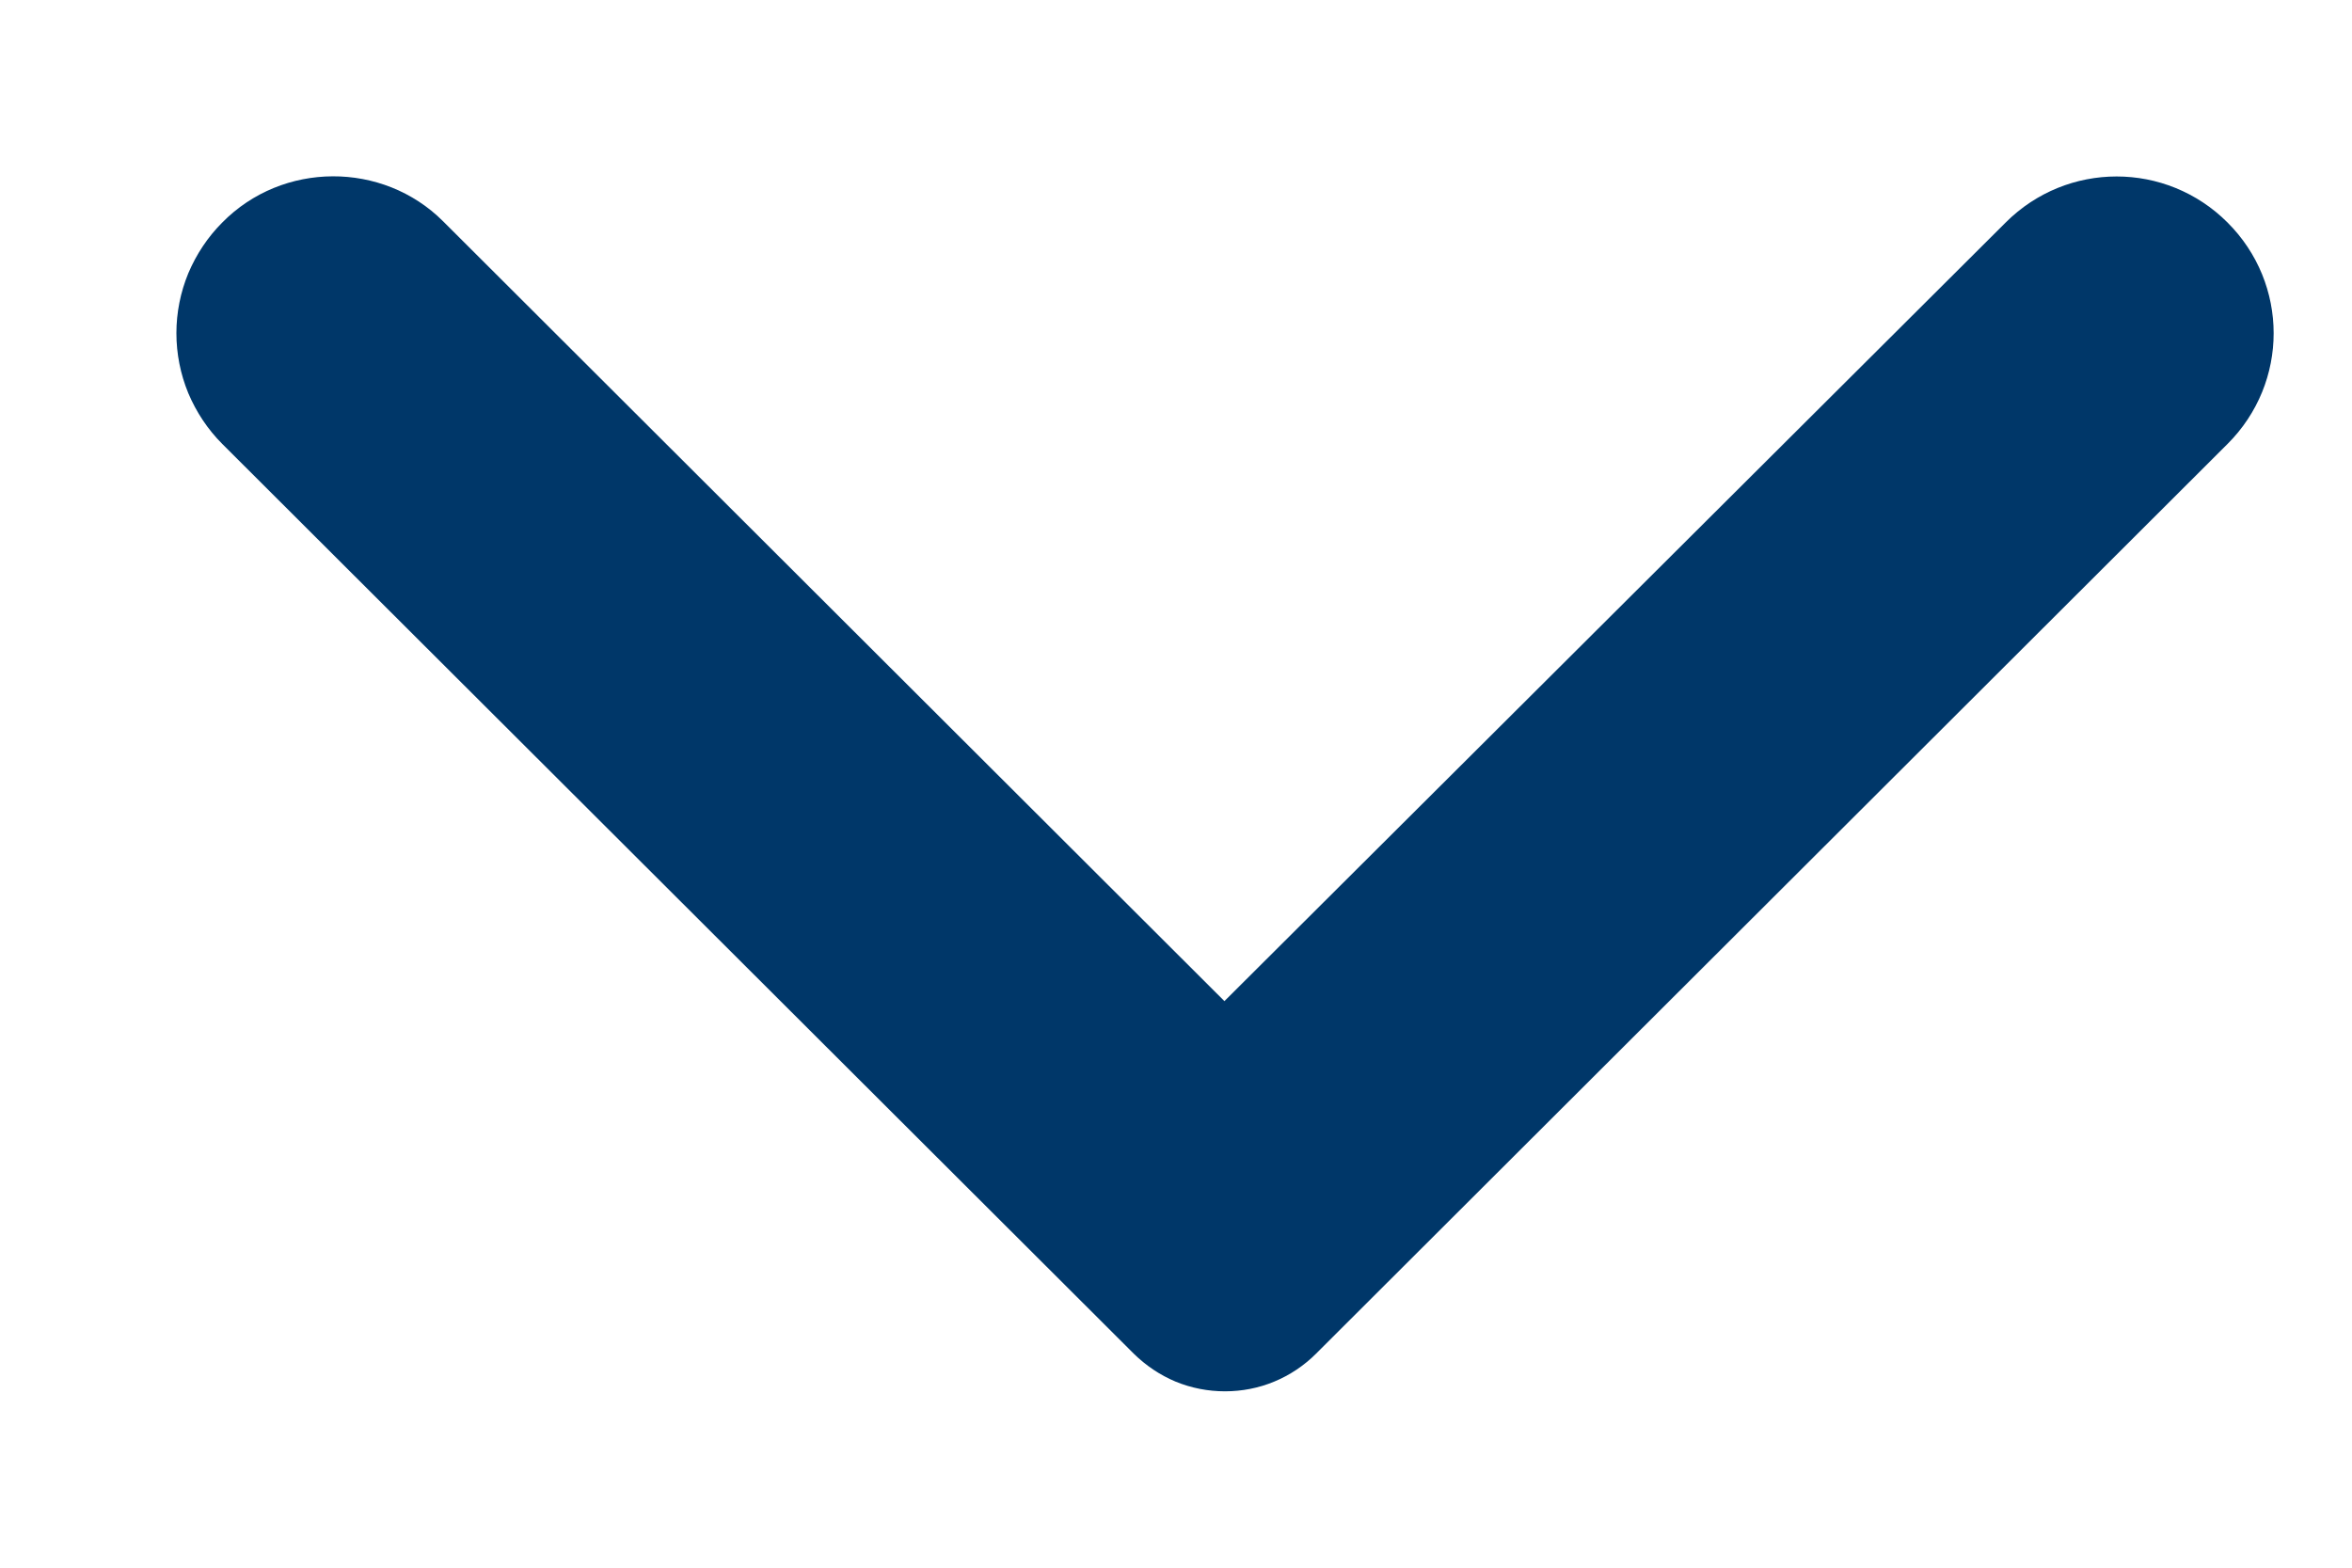
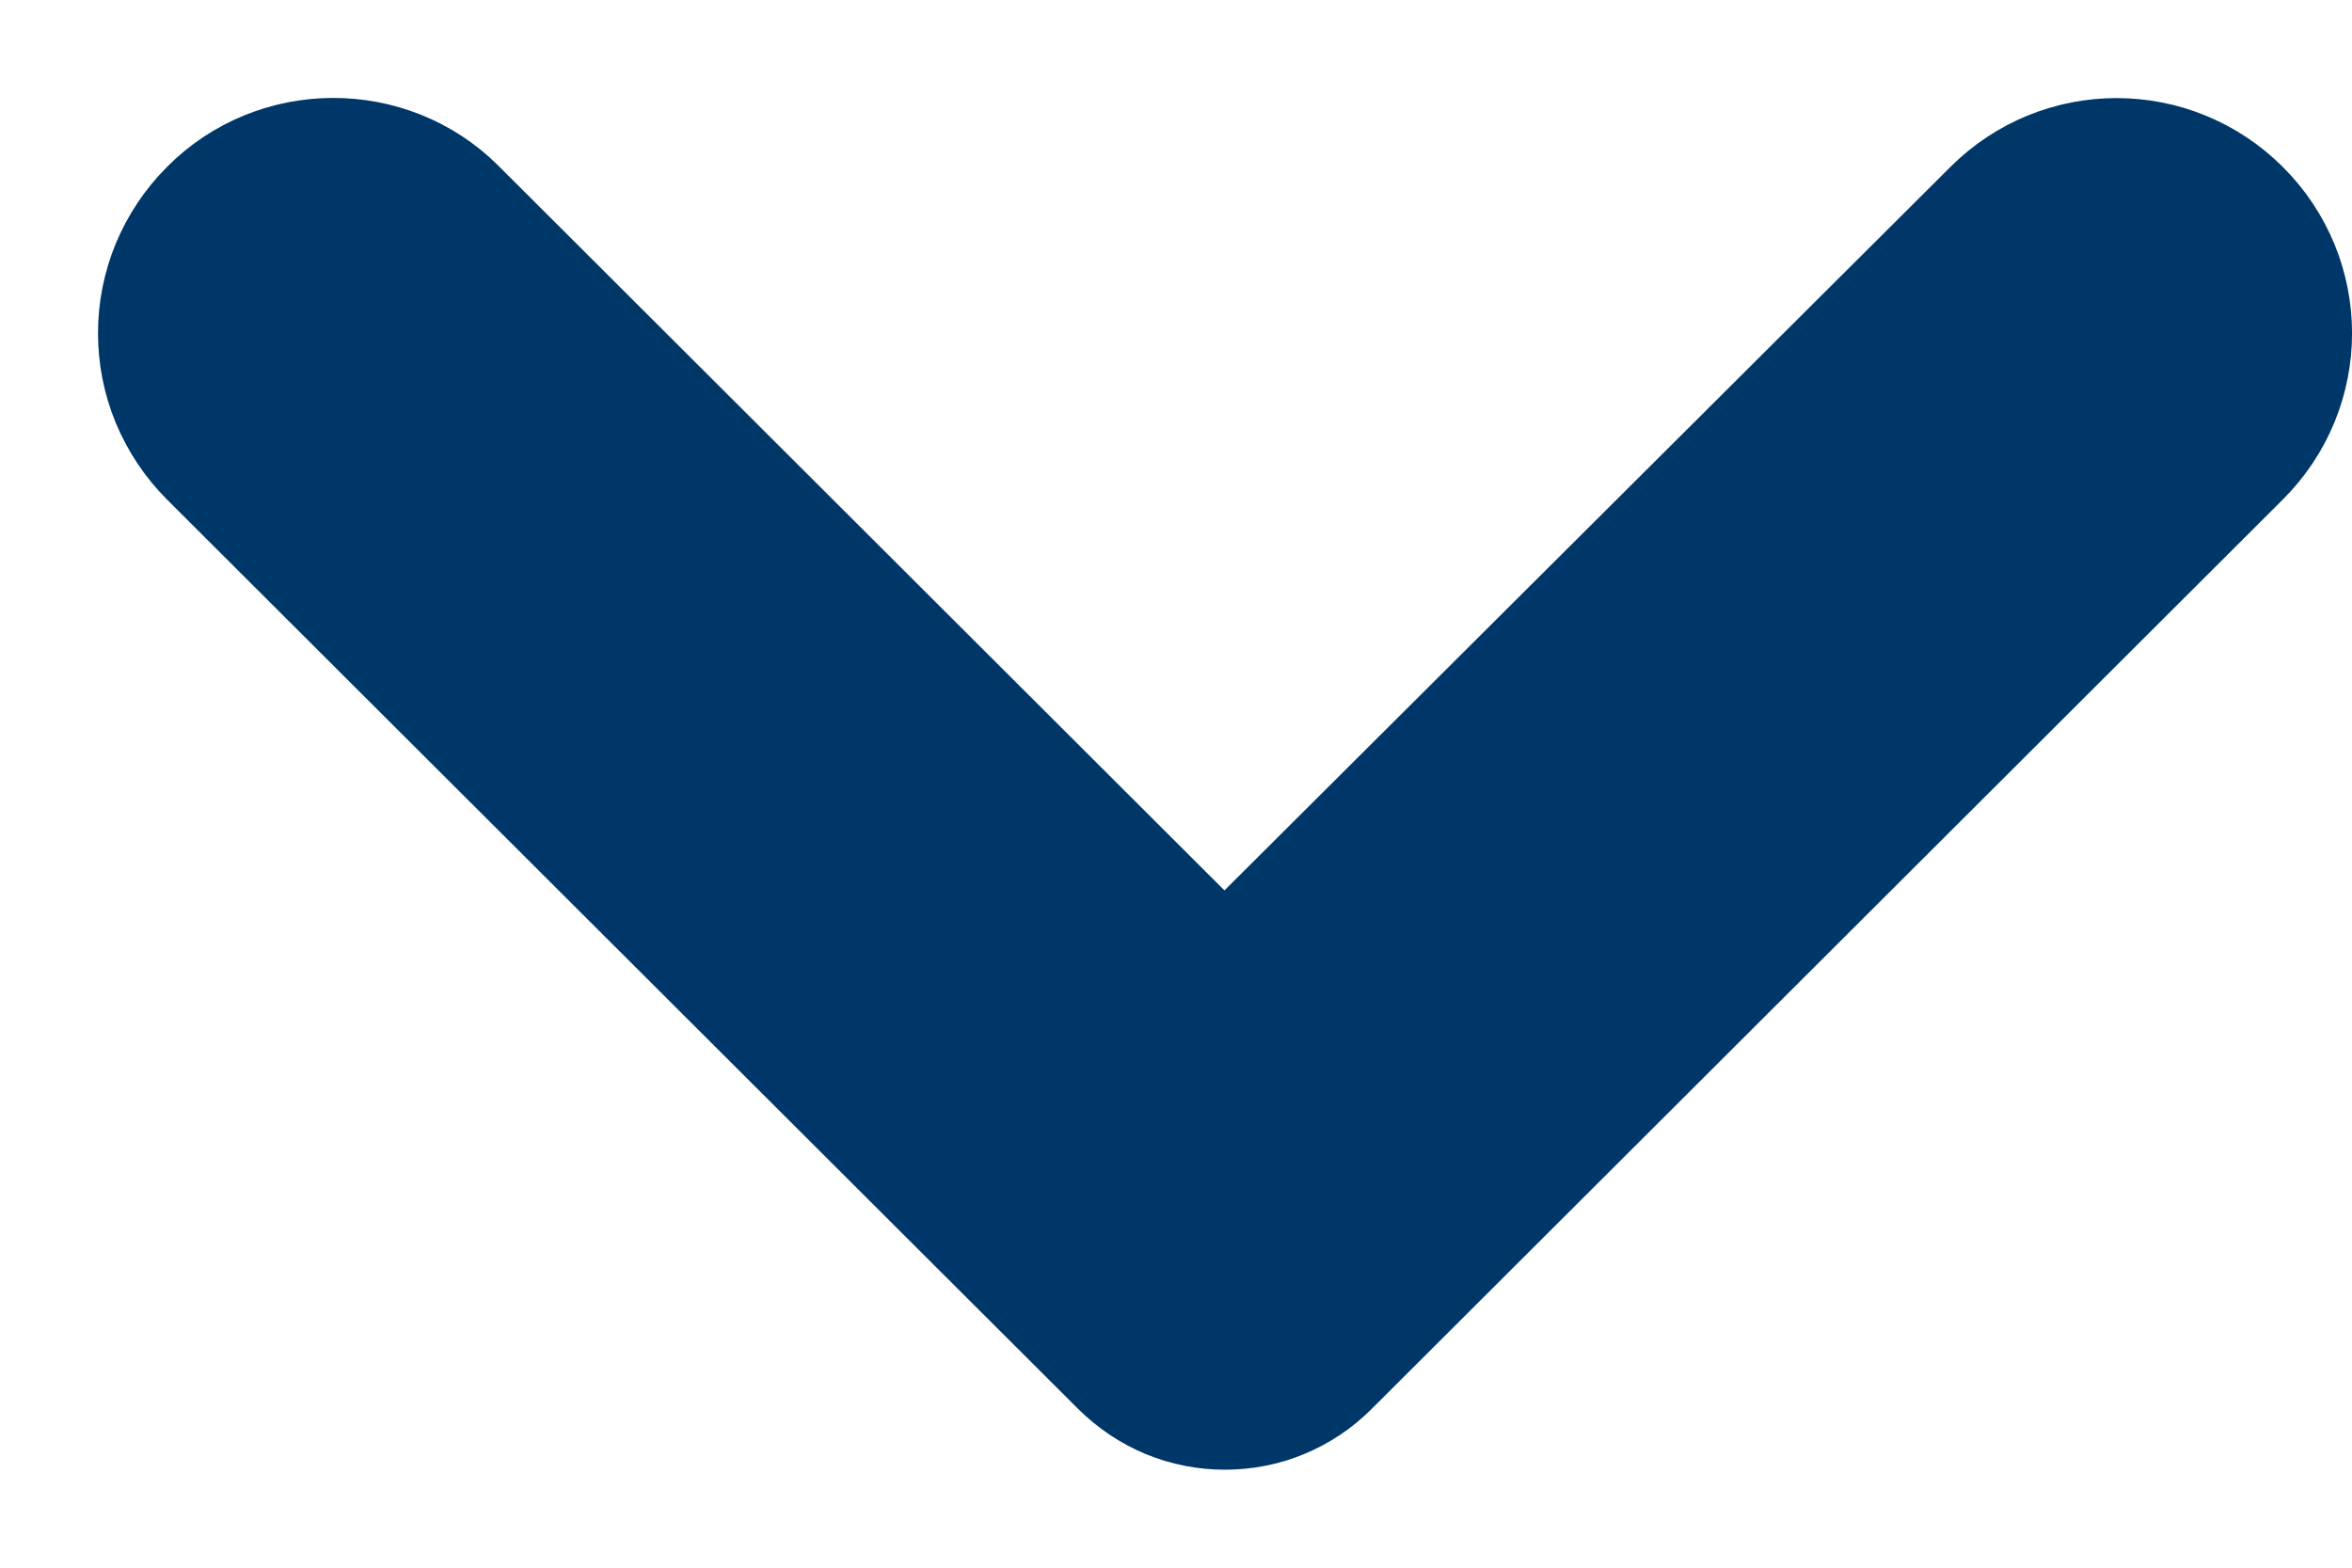
<svg xmlns="http://www.w3.org/2000/svg" width="12" height="8" viewBox="0 0 12 8" fill="none">
-   <path d="M1.205 1.206C1.14 1.271 1.089 1.348 1.053 1.433C1.018 1.518 1 1.609 1 1.7C1 1.792 1.018 1.883 1.053 1.968C1.089 2.053 1.14 2.13 1.205 2.195L5.855 6.837C5.907 6.888 5.969 6.93 6.036 6.958C6.104 6.986 6.177 7 6.25 7C6.323 7 6.396 6.986 6.463 6.958C6.531 6.93 6.593 6.888 6.644 6.837L11.294 2.195C11.569 1.921 11.569 1.48 11.294 1.206C11.02 0.932 10.578 0.932 10.304 1.206L6.247 5.25L2.19 1.2C1.922 0.932 1.474 0.932 1.205 1.206Z" fill="#003769" stroke="#003769" stroke-width="0.2" />
+   <path d="M1.205 1.206C1.14 1.271 1.089 1.348 1.053 1.433C1.018 1.518 1 1.609 1 1.7C1 1.792 1.018 1.883 1.053 1.968C1.089 2.053 1.14 2.13 1.205 2.195L5.855 6.837C5.907 6.888 5.969 6.93 6.036 6.958C6.104 6.986 6.177 7 6.25 7C6.323 7 6.396 6.986 6.463 6.958C6.531 6.93 6.593 6.888 6.644 6.837L11.294 2.195C11.569 1.921 11.569 1.48 11.294 1.206C11.02 0.932 10.578 0.932 10.304 1.206L6.247 5.25L2.19 1.2C1.922 0.932 1.474 0.932 1.205 1.206Z" fill="#003769" stroke="#003769" strokeWidth="0.2" />
</svg>
